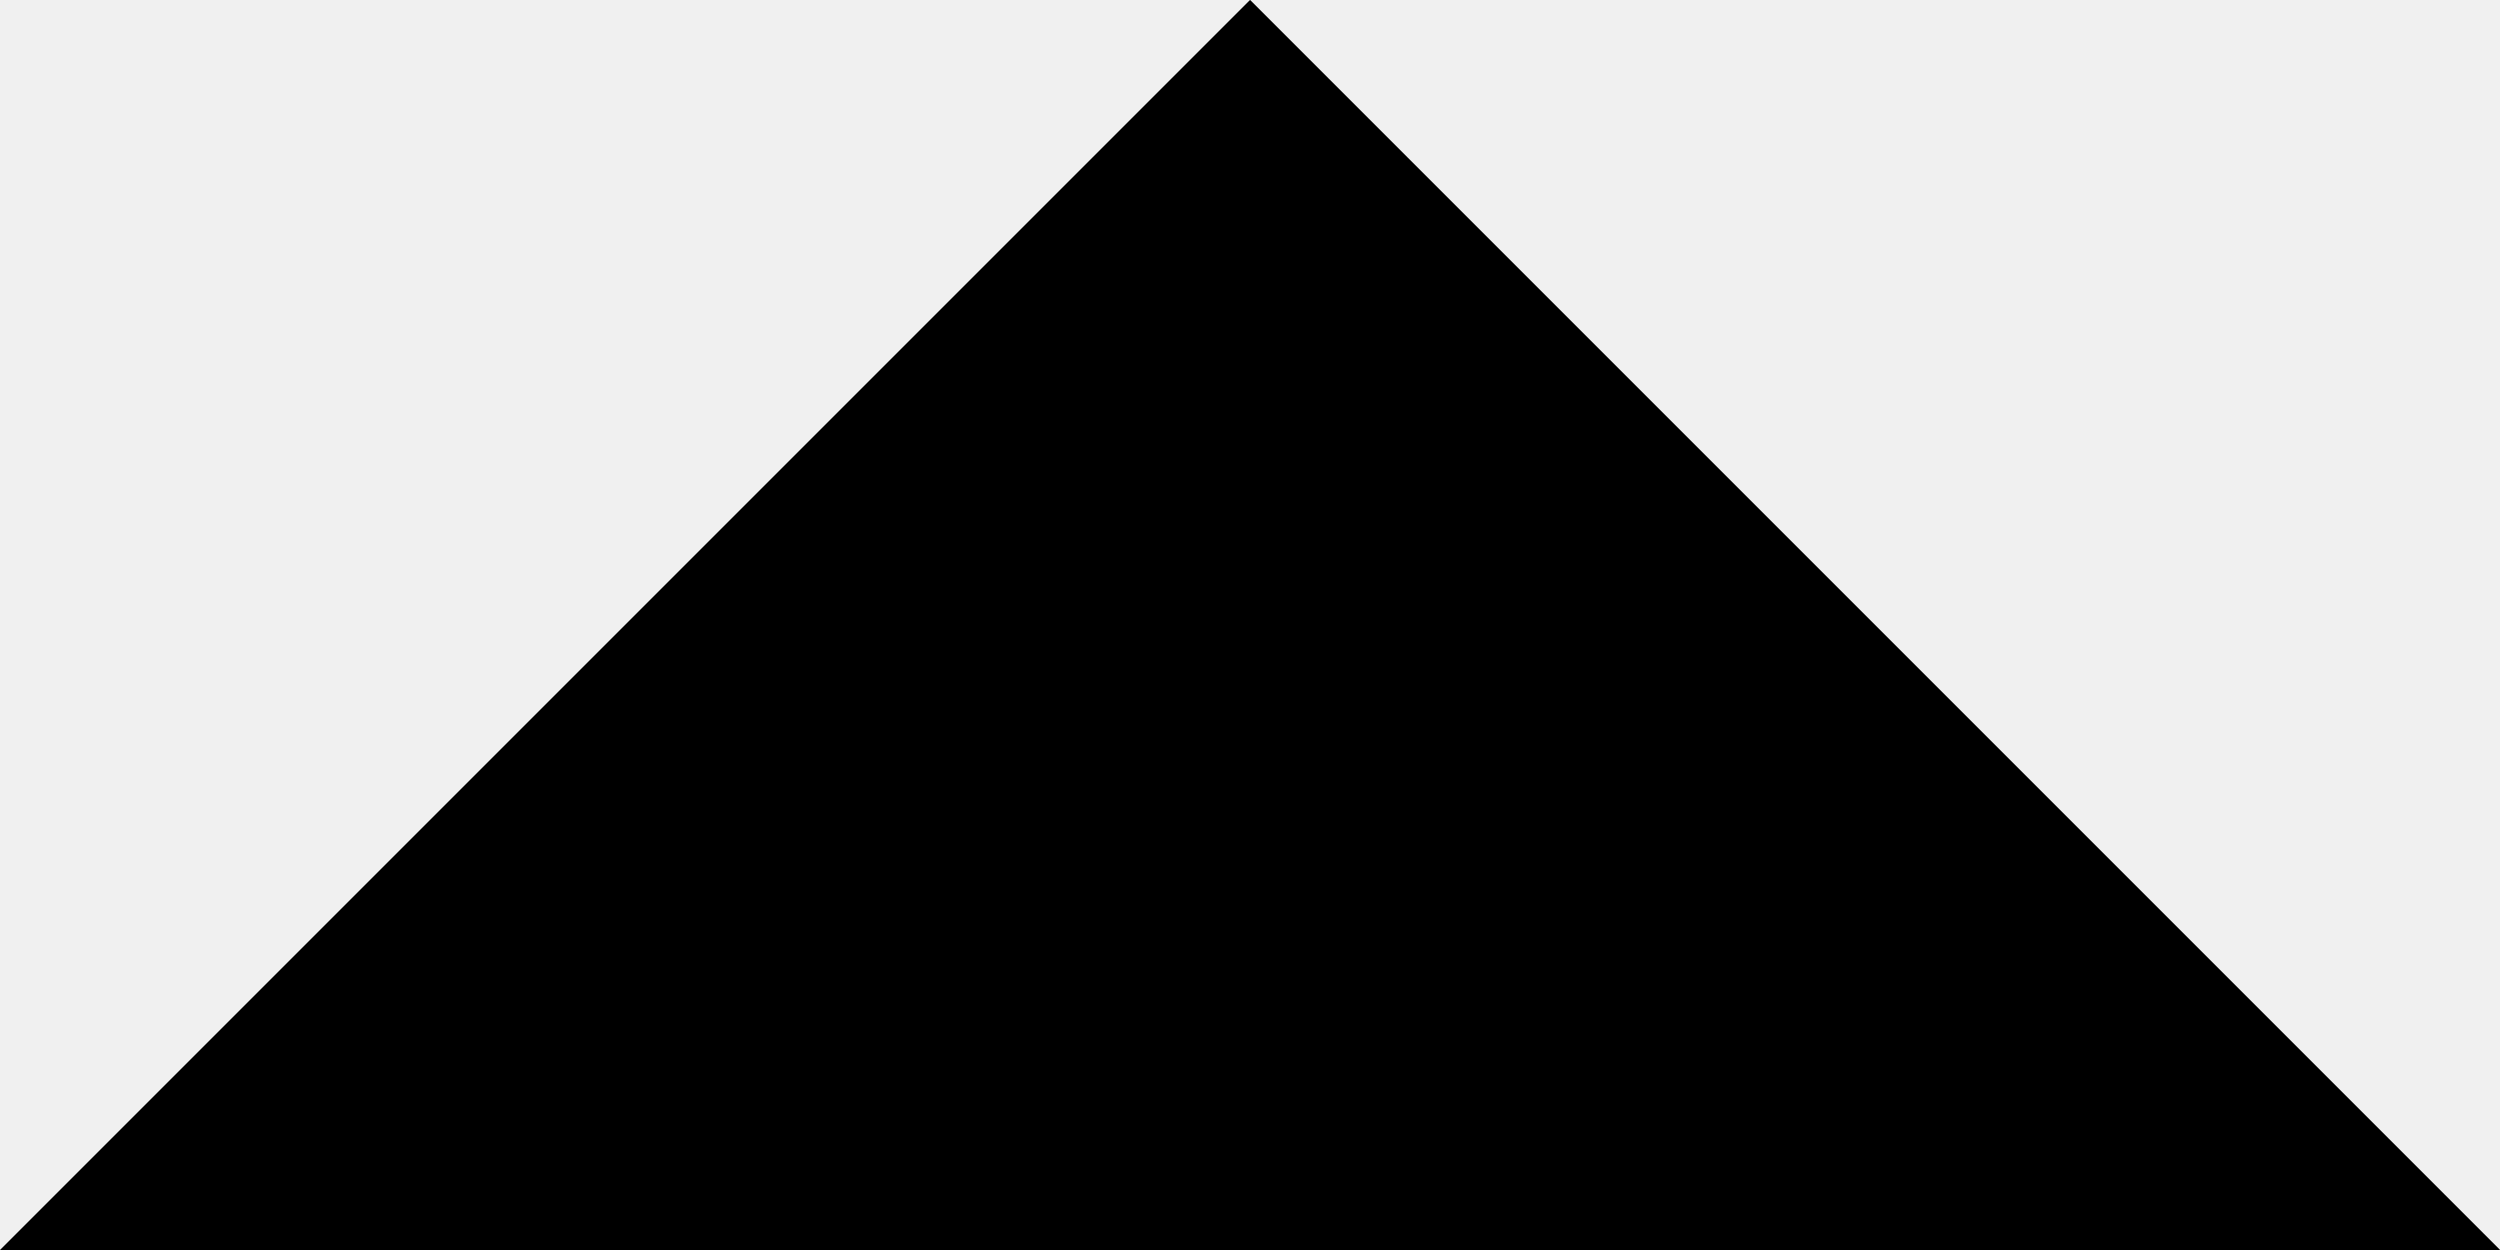
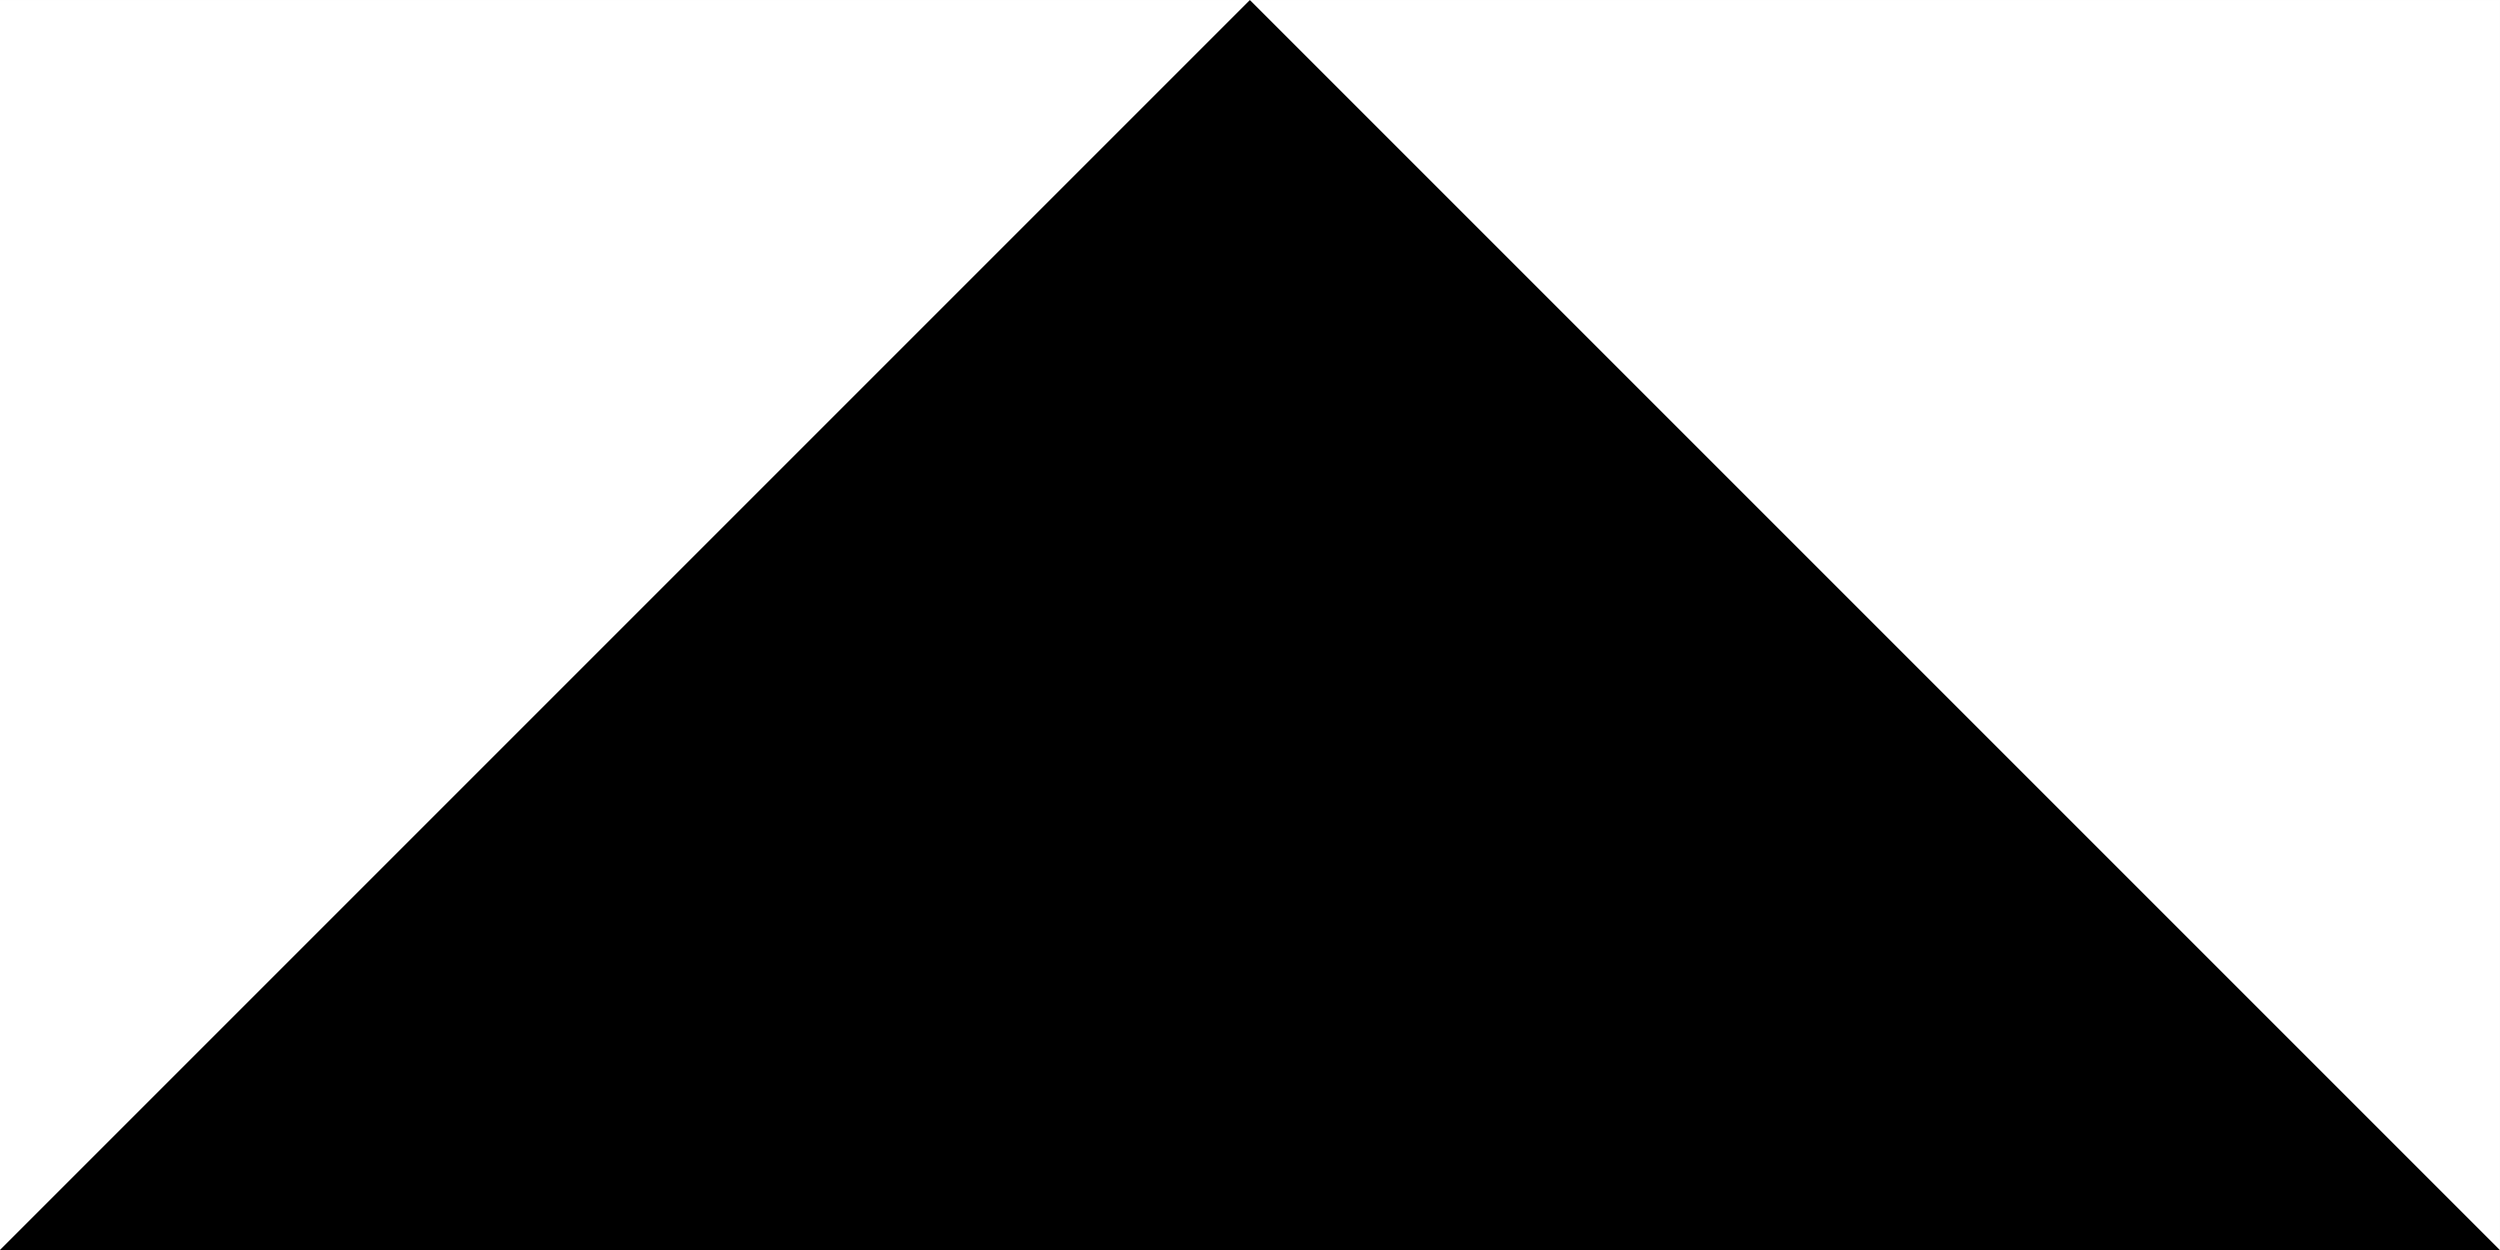
- <svg xmlns="http://www.w3.org/2000/svg" id="svg839" version="1.1" viewBox="0 0 5.93 2.965" height="2.965mm" width="5.93mm">
+ <svg xmlns="http://www.w3.org/2000/svg" id="svg839" version="1.1" viewBox="0 0 5.292 2.646" height="2.646mm" width="5.292mm">
  <defs id="defs833" />
-   <g transform="translate(-43.33687,-191.6358)" id="layer1">
-     <path id="path1404" d="m 43.656,194.469 2.646,-2.646 2.646,2.646 z" style="fill:#000000;fill-opacity:1;stroke:#000000;stroke-width:0.265px;stroke-linecap:butt;stroke-linejoin:miter;stroke-opacity:1" />
+   <g transform="translate(-43.65625,-191.8229)" id="layer1">
+     <path d="m 43.656,191.823 h 5.292 v 2.646 h -5.292 z" style="fill:#ffffff;fill-opacity:1;stroke:none;stroke-width:0.265" id="rect1424" />
+     <path id="path1404" d="m 43.656,194.469 2.646,-2.646 2.646,2.646 z" style="fill:#000000;fill-opacity:1;stroke:none;stroke-width:0.265px;stroke-linecap:butt;stroke-linejoin:miter;stroke-opacity:1" />
  </g>
</svg>
